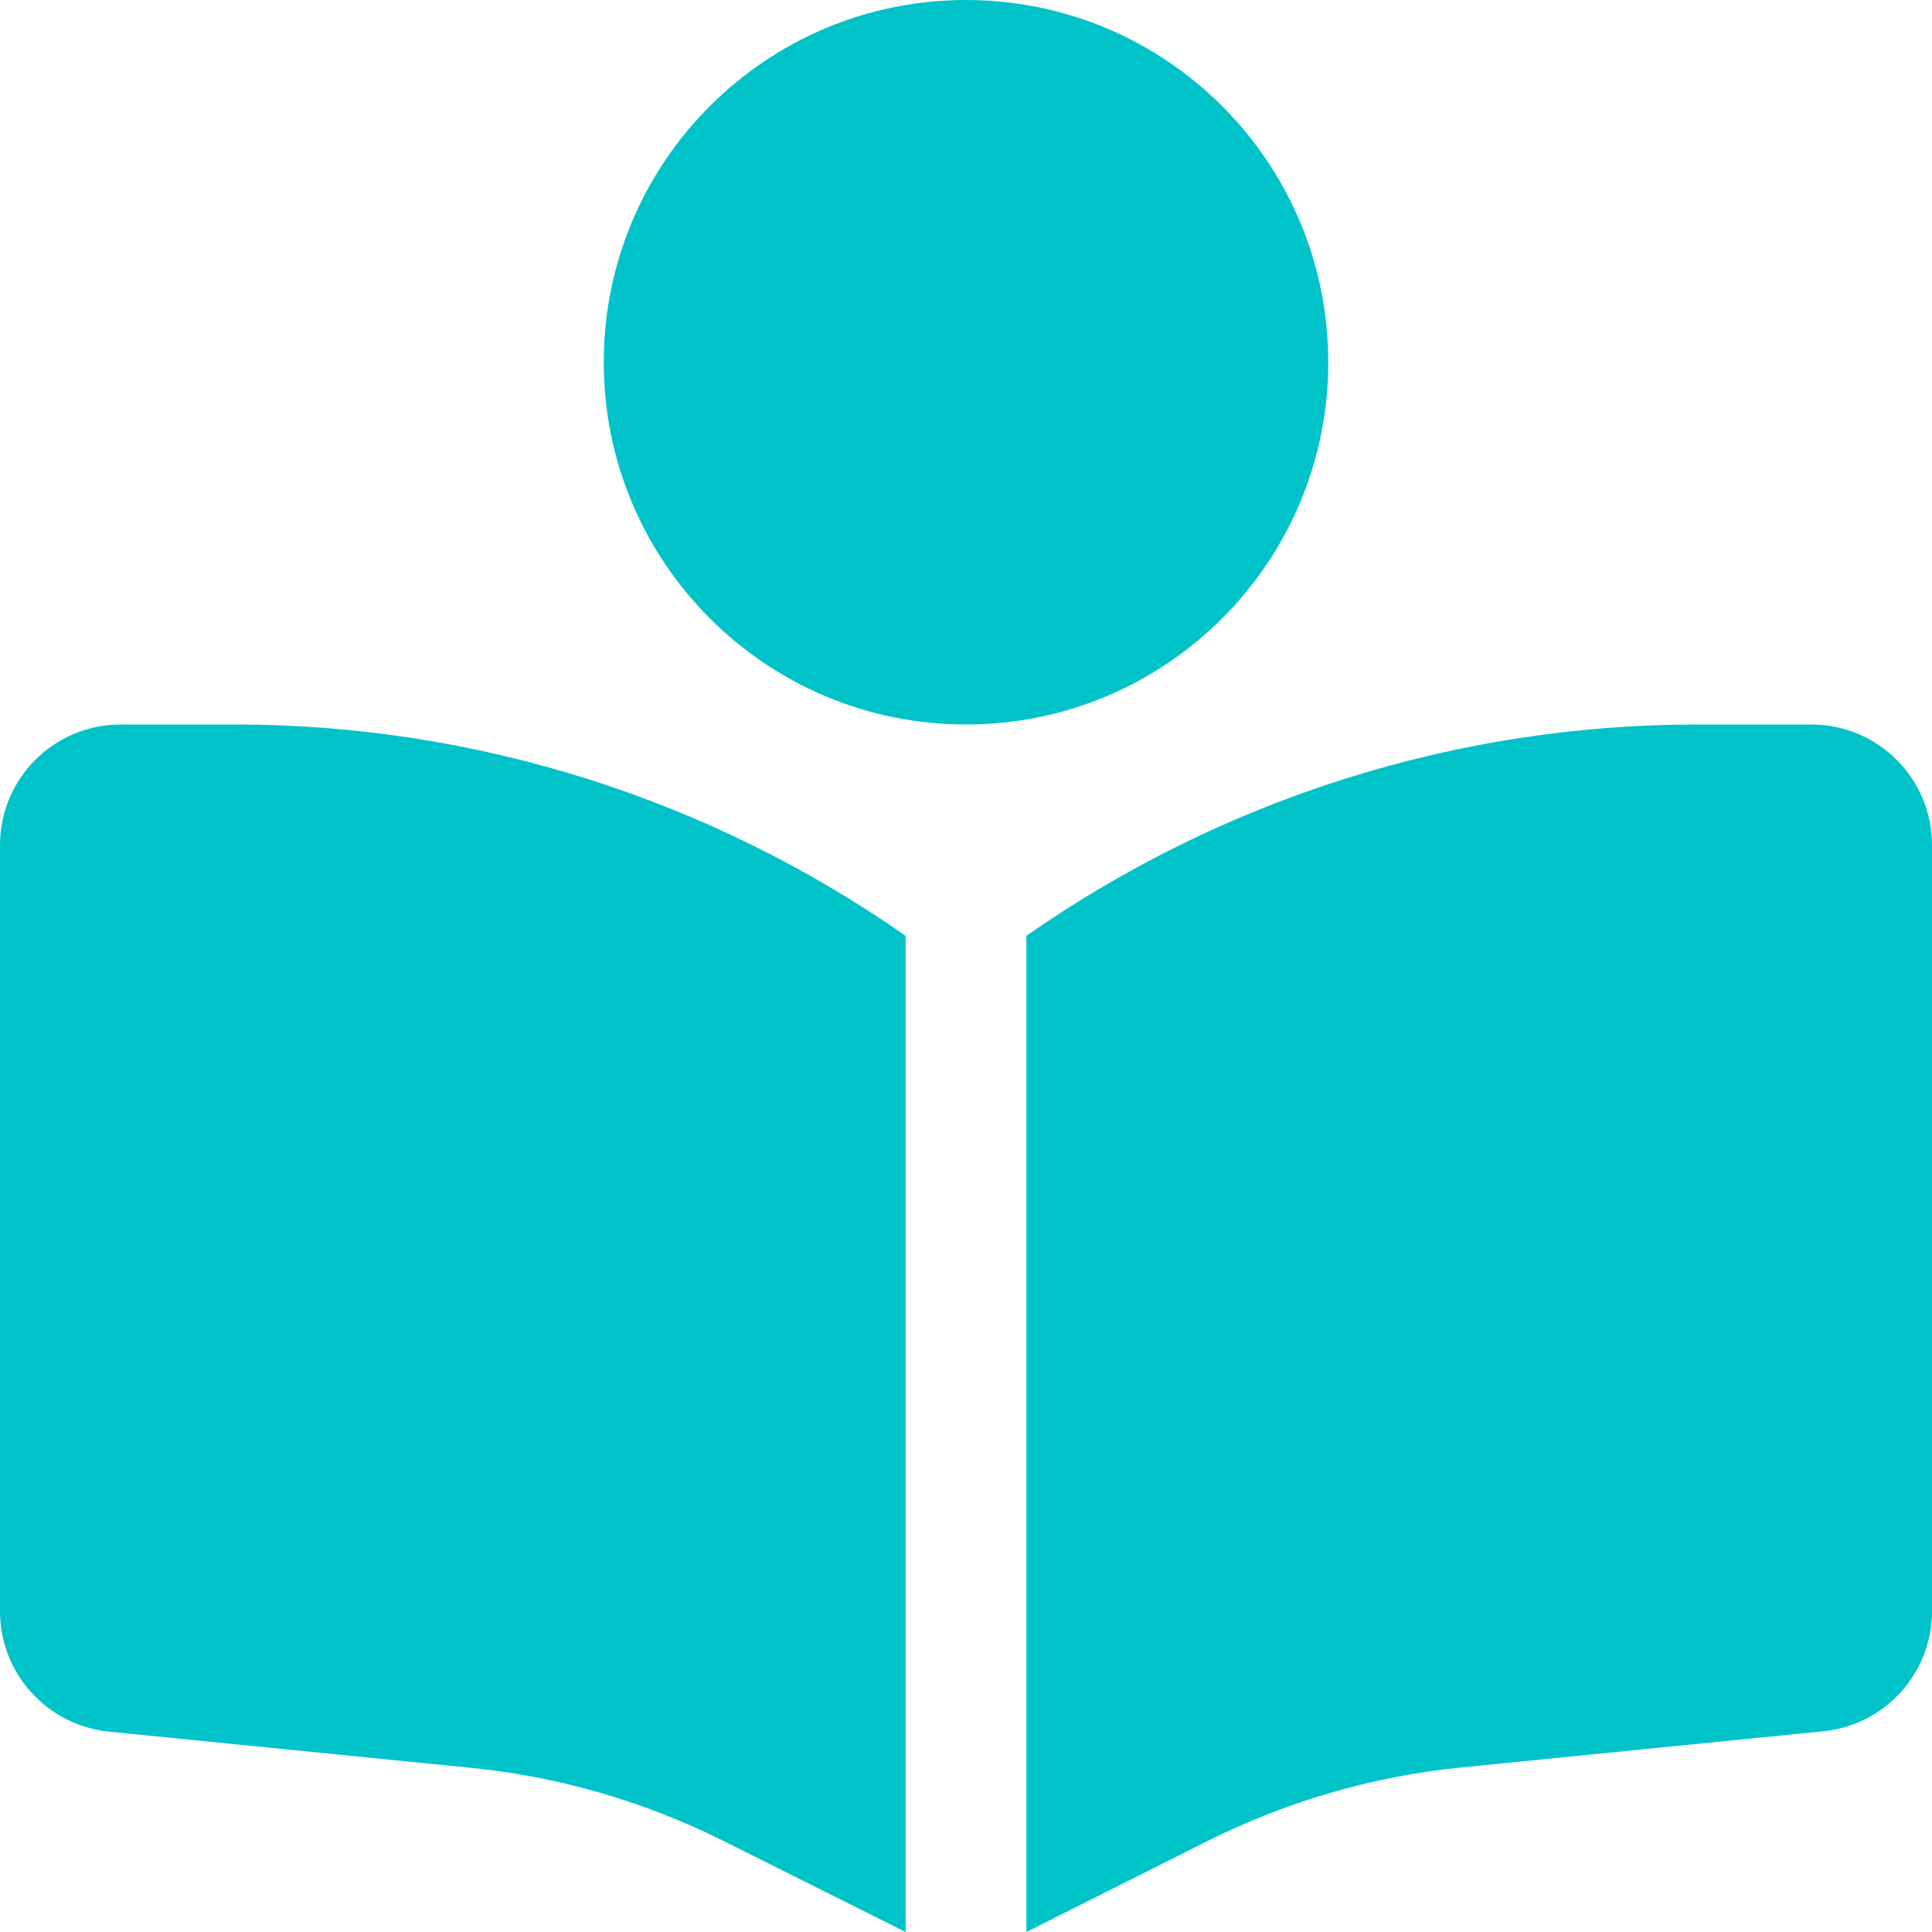
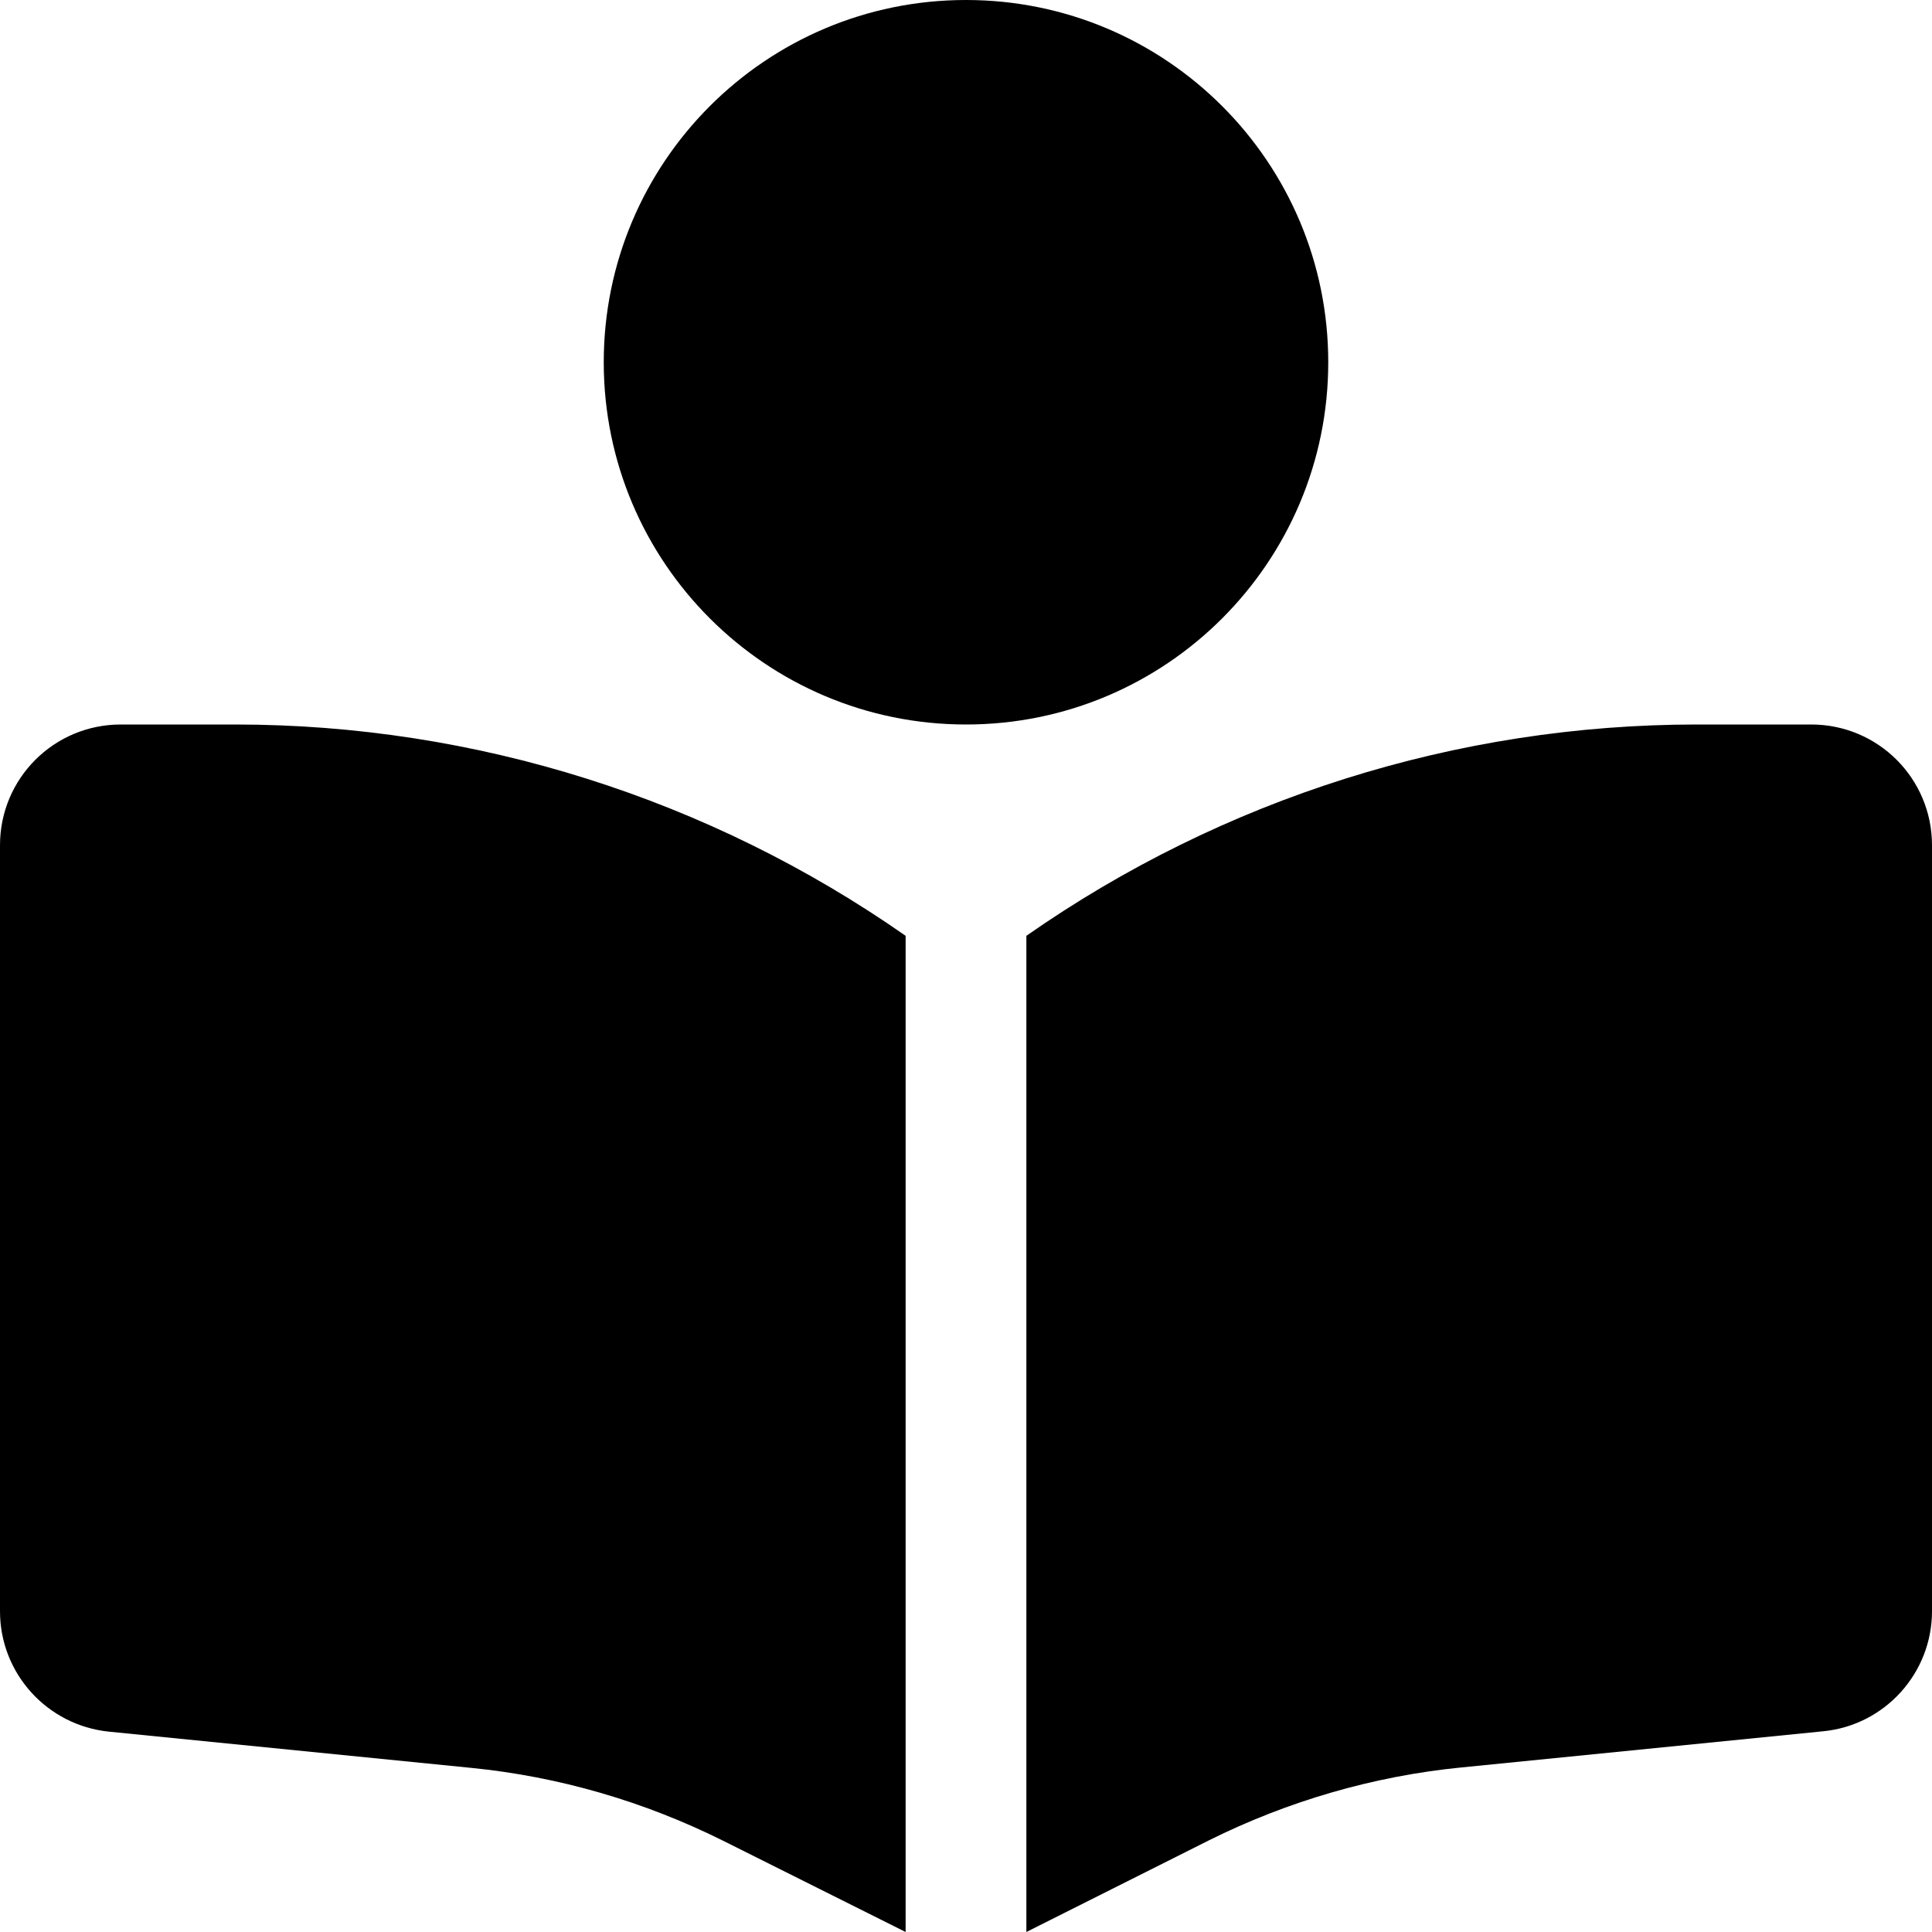
- <svg xmlns="http://www.w3.org/2000/svg" viewBox="0 0 512 512" fill="#00C3C9">
+ <svg xmlns="http://www.w3.org/2000/svg" viewBox="0 0 512 512">
  <path d="M160 96a96 96 0 1 1 192 0A96 96 0 1 1 160 96zm80 152V512l-48.4-24.2c-20.9-10.4-43.5-17-66.8-19.3l-96-9.6C12.5 457.2 0 443.5 0 427V224c0-17.7 14.3-32 32-32H62.3c63.6 0 125.6 19.6 177.7 56zm32 264V248c52.1-36.4 114.1-56 177.7-56H480c17.7 0 32 14.3 32 32V427c0 16.4-12.5 30.2-28.8 31.8l-96 9.6c-23.2 2.3-45.9 8.9-66.8 19.3L272 512z" />
</svg>
